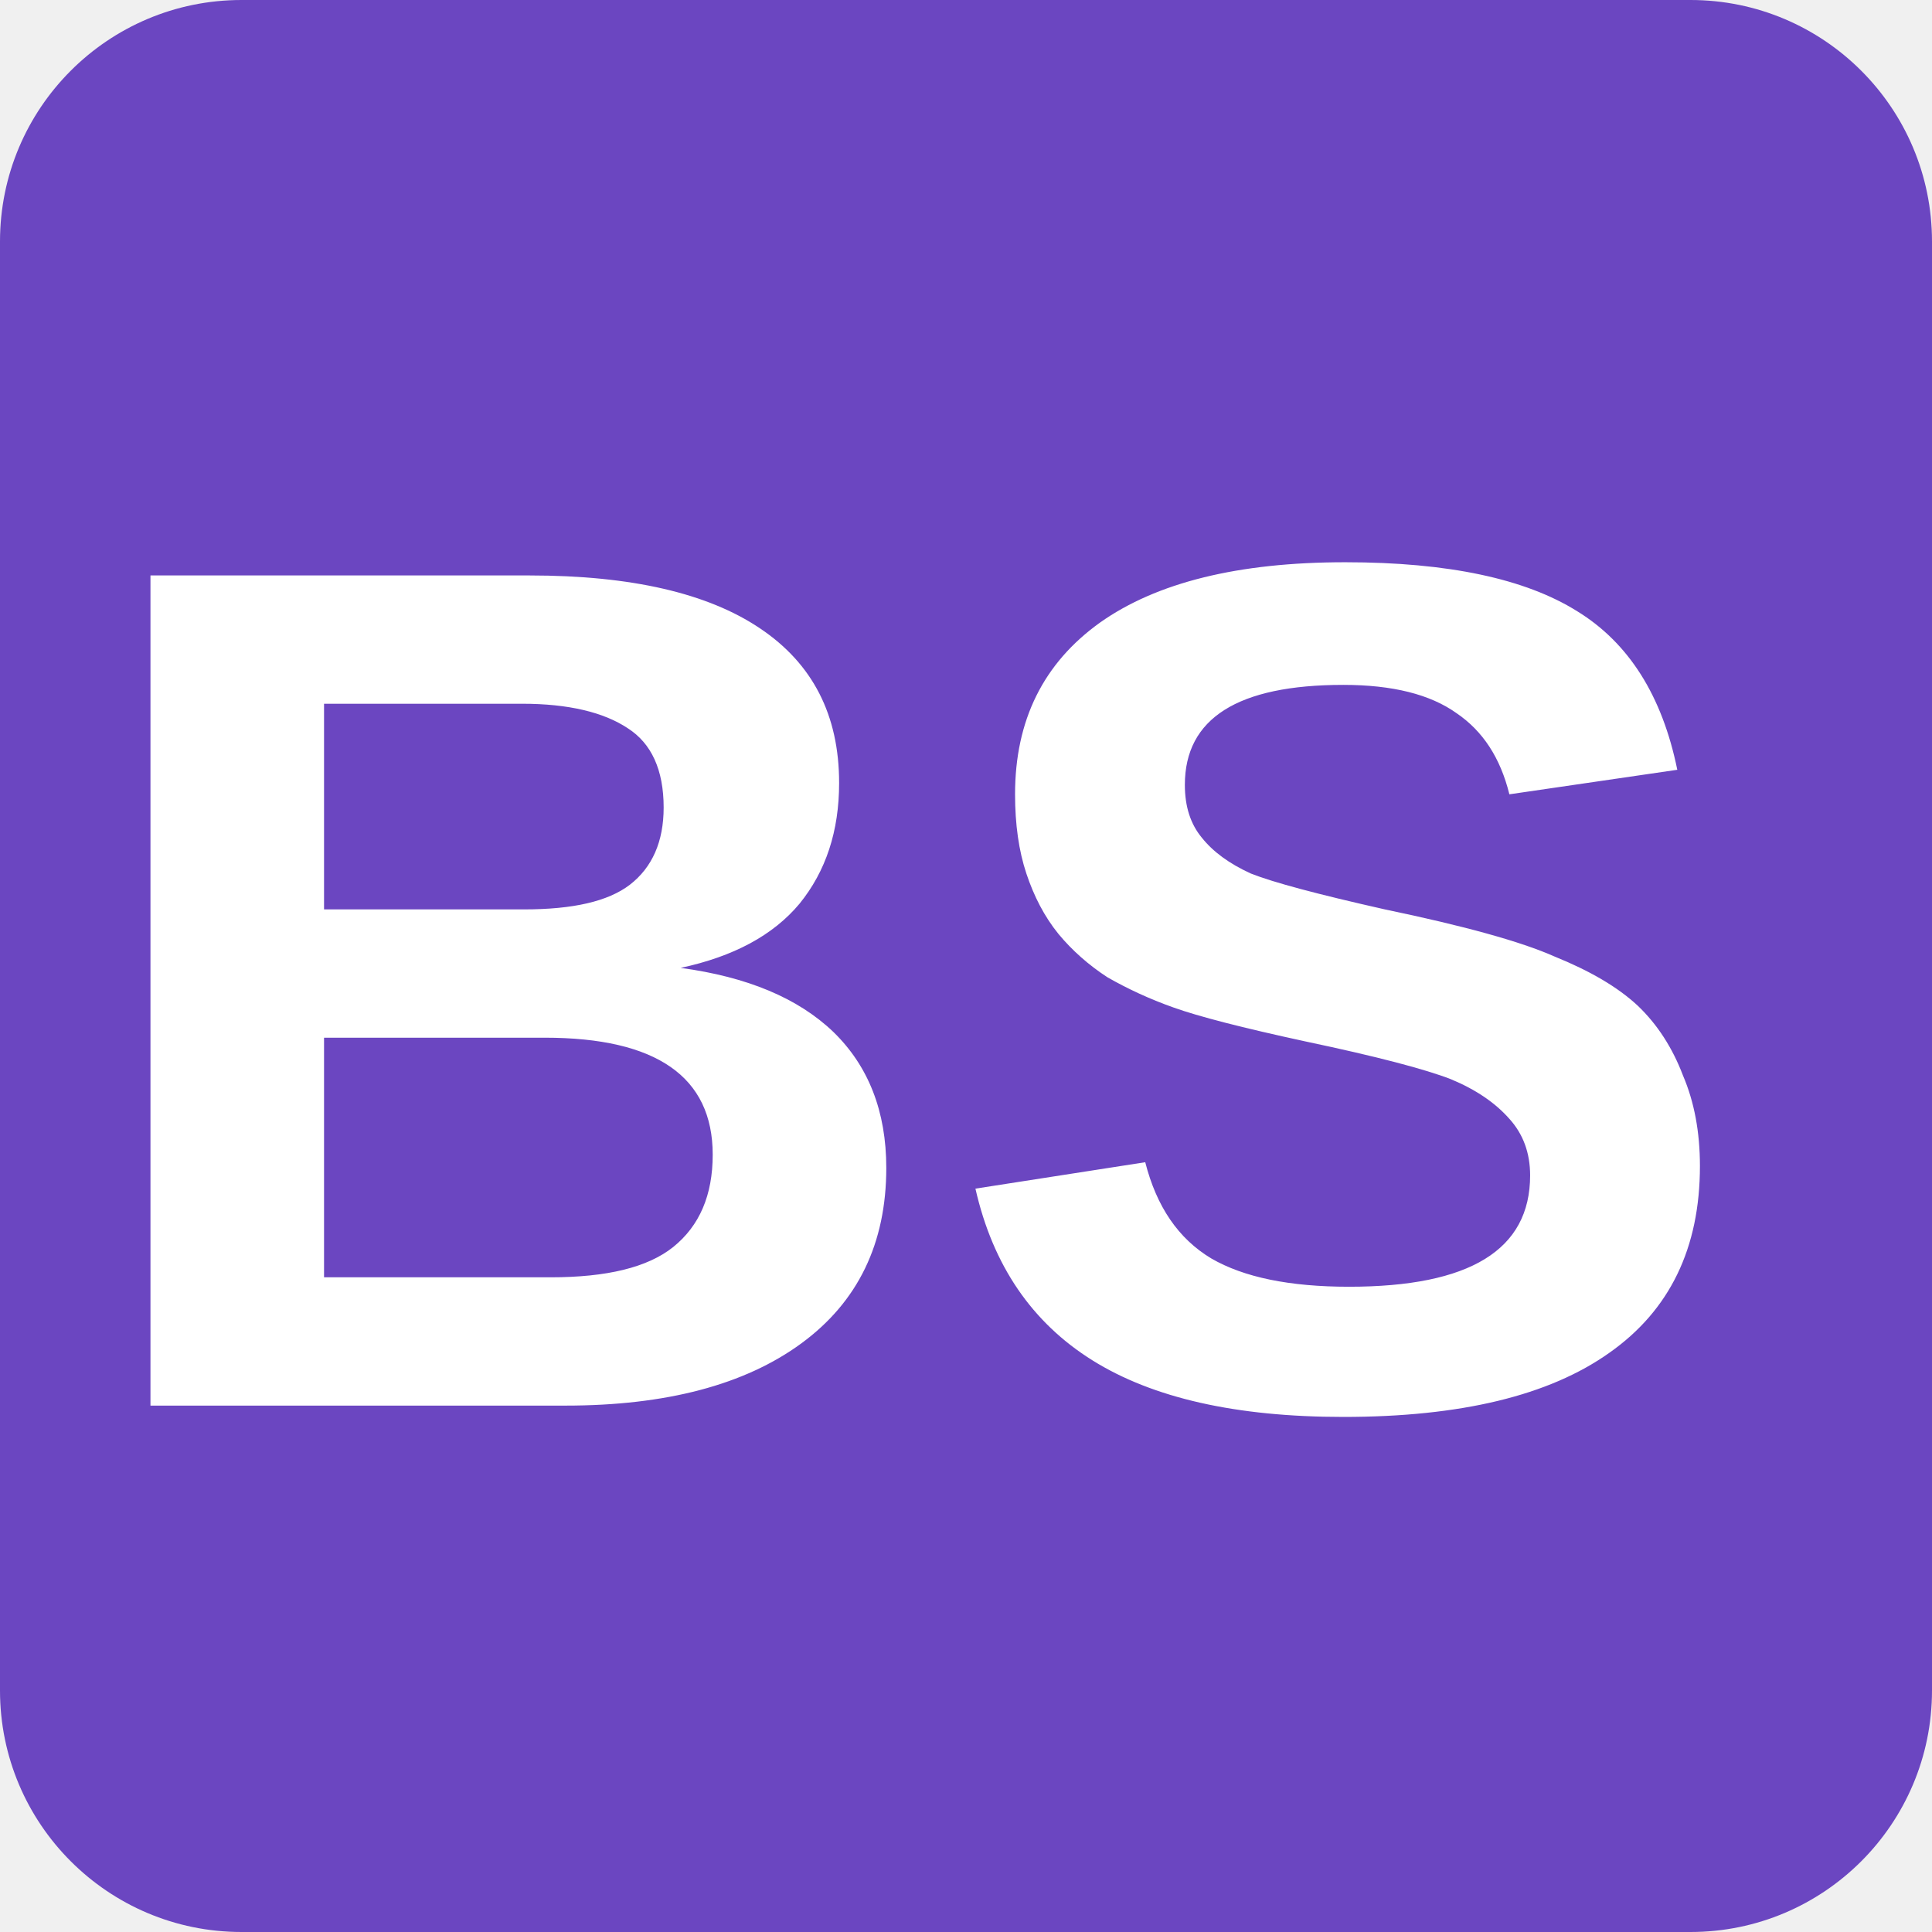
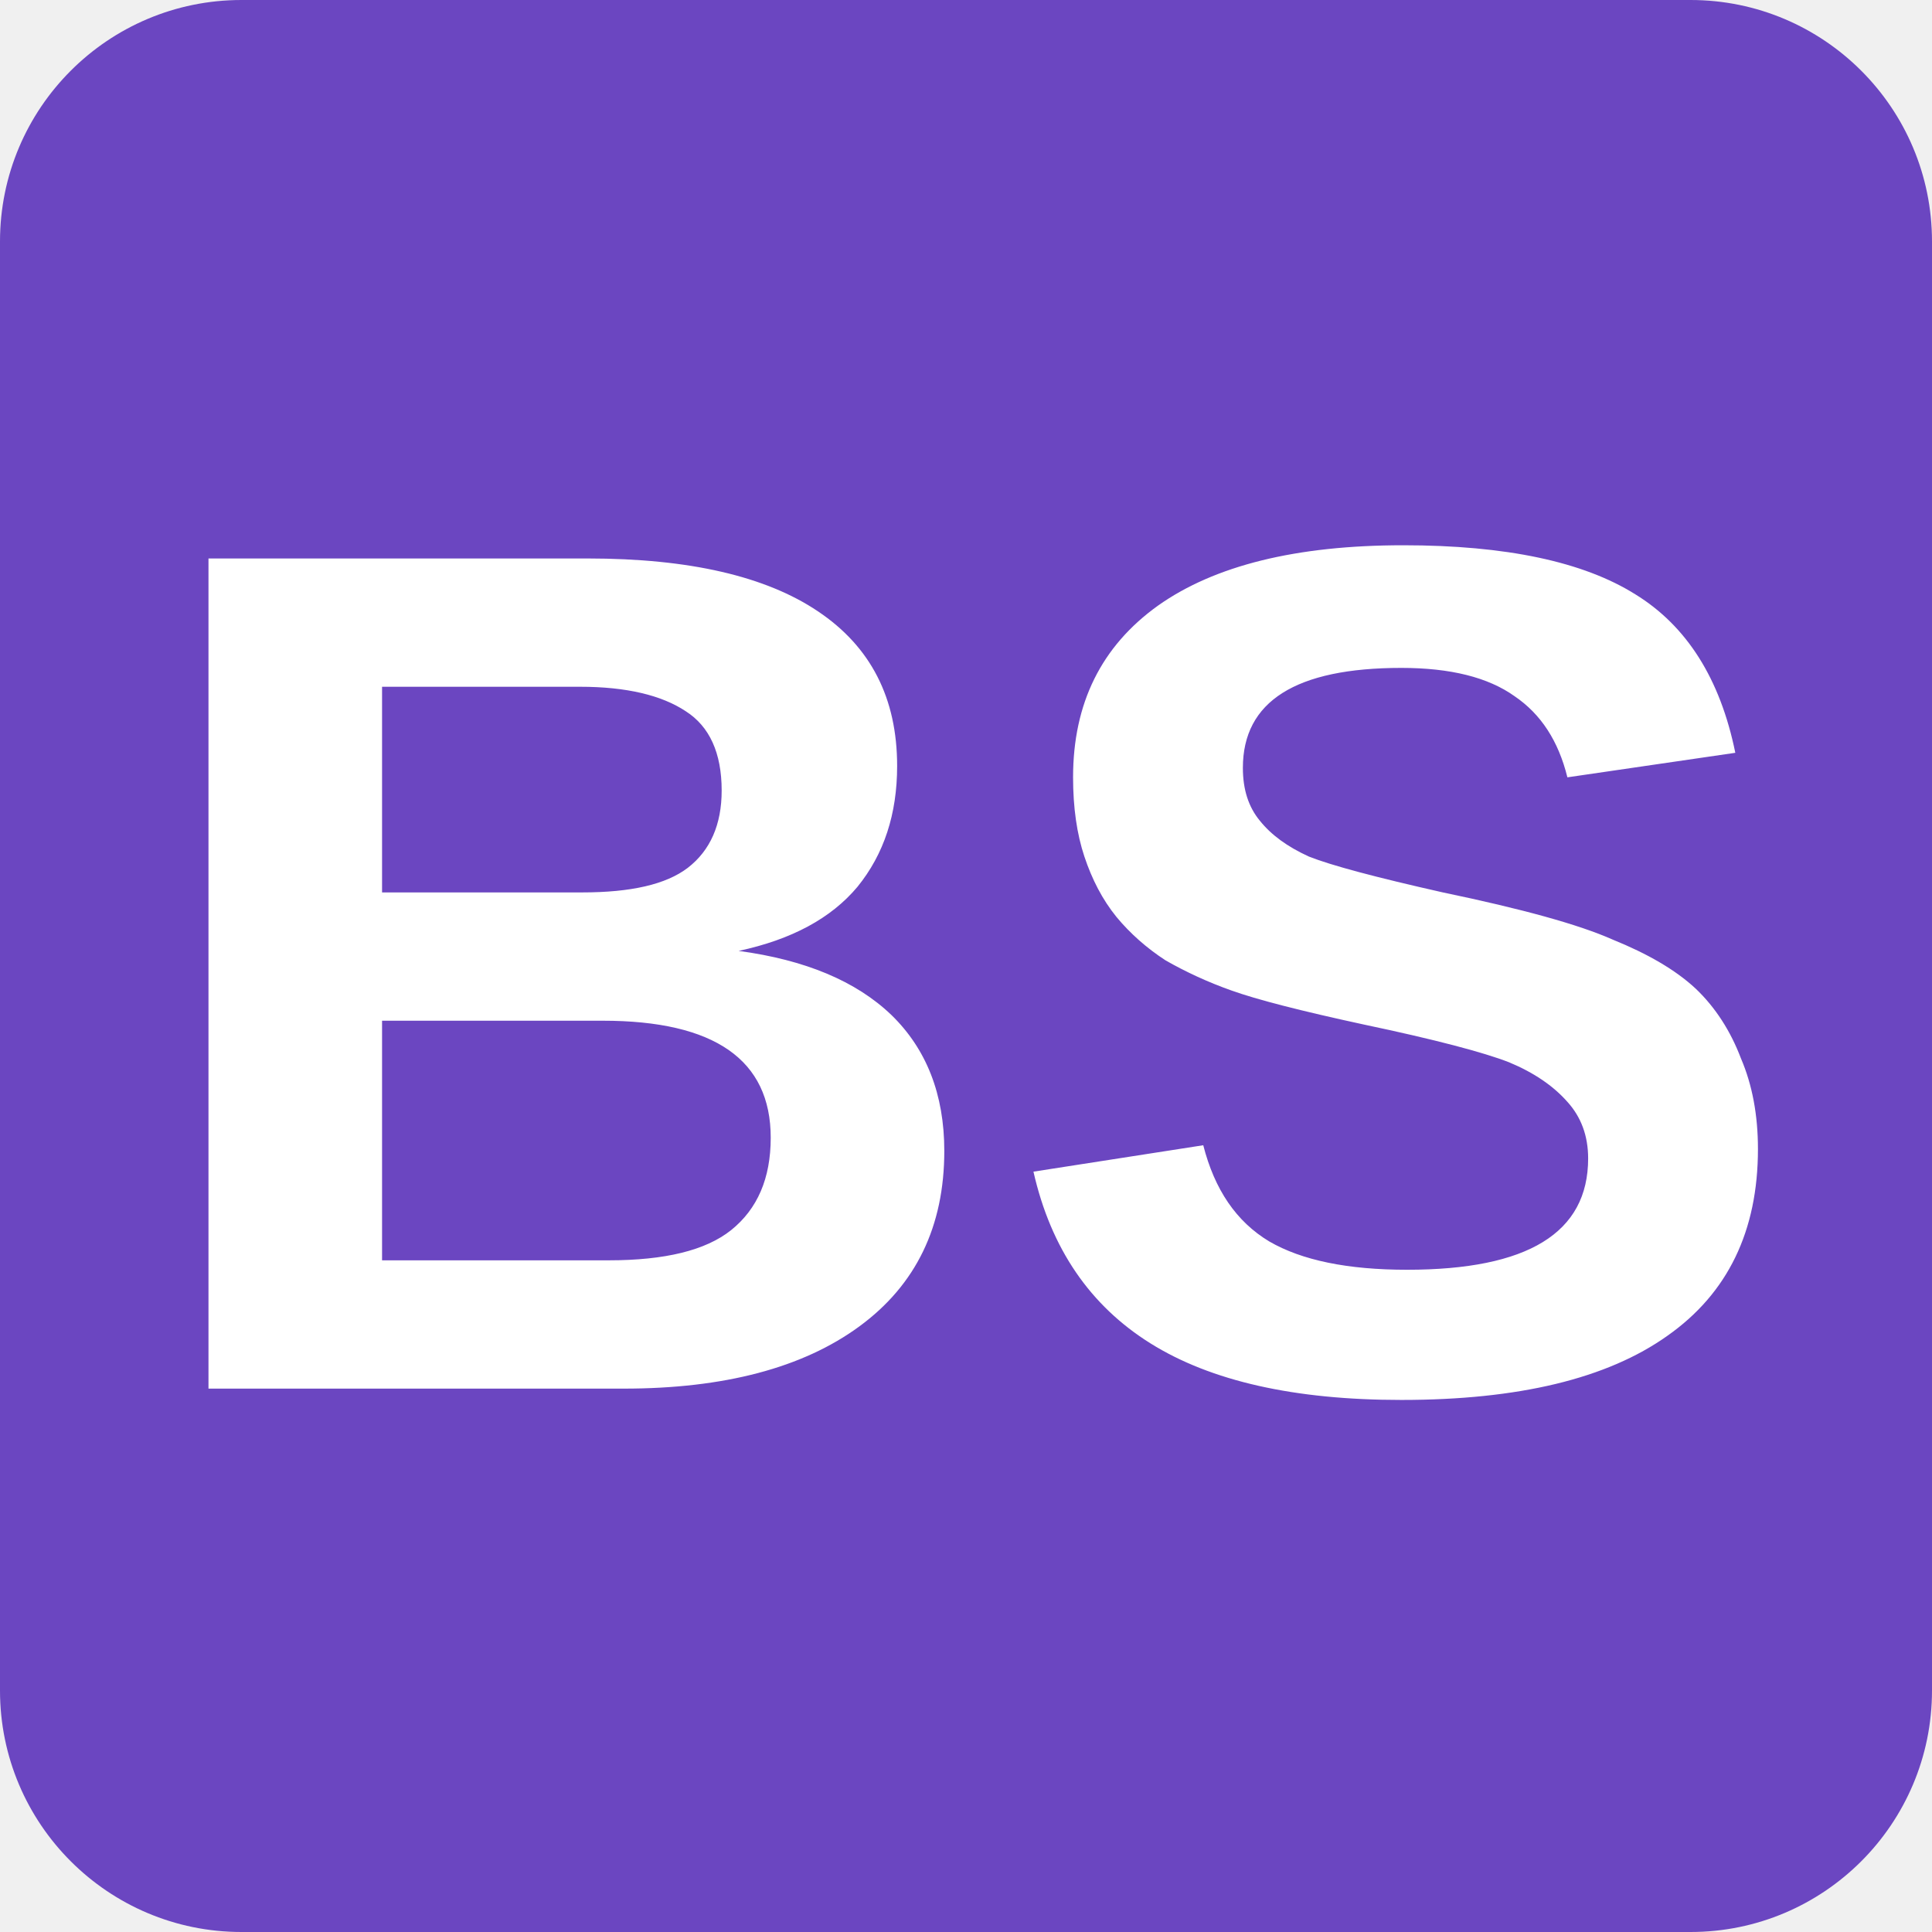
<svg xmlns="http://www.w3.org/2000/svg" width="16" height="16" viewBox="0 0 16 16" fill="none">
  <rect width="16" height="16" rx="2" fill="#6B46C1" />
-   <text x="47%" y="55%" dominant-baseline="middle" text-anchor="middle" font-family="Arial, sans-serif" font-size="10" font-weight="bold" fill="white">BS</text>
+   <text x="8" y="8" dy="0.35em" text-anchor="middle" font-family="Arial, sans-serif" font-size="10" font-weight="bold" fill="white">BS</text>
</svg>
